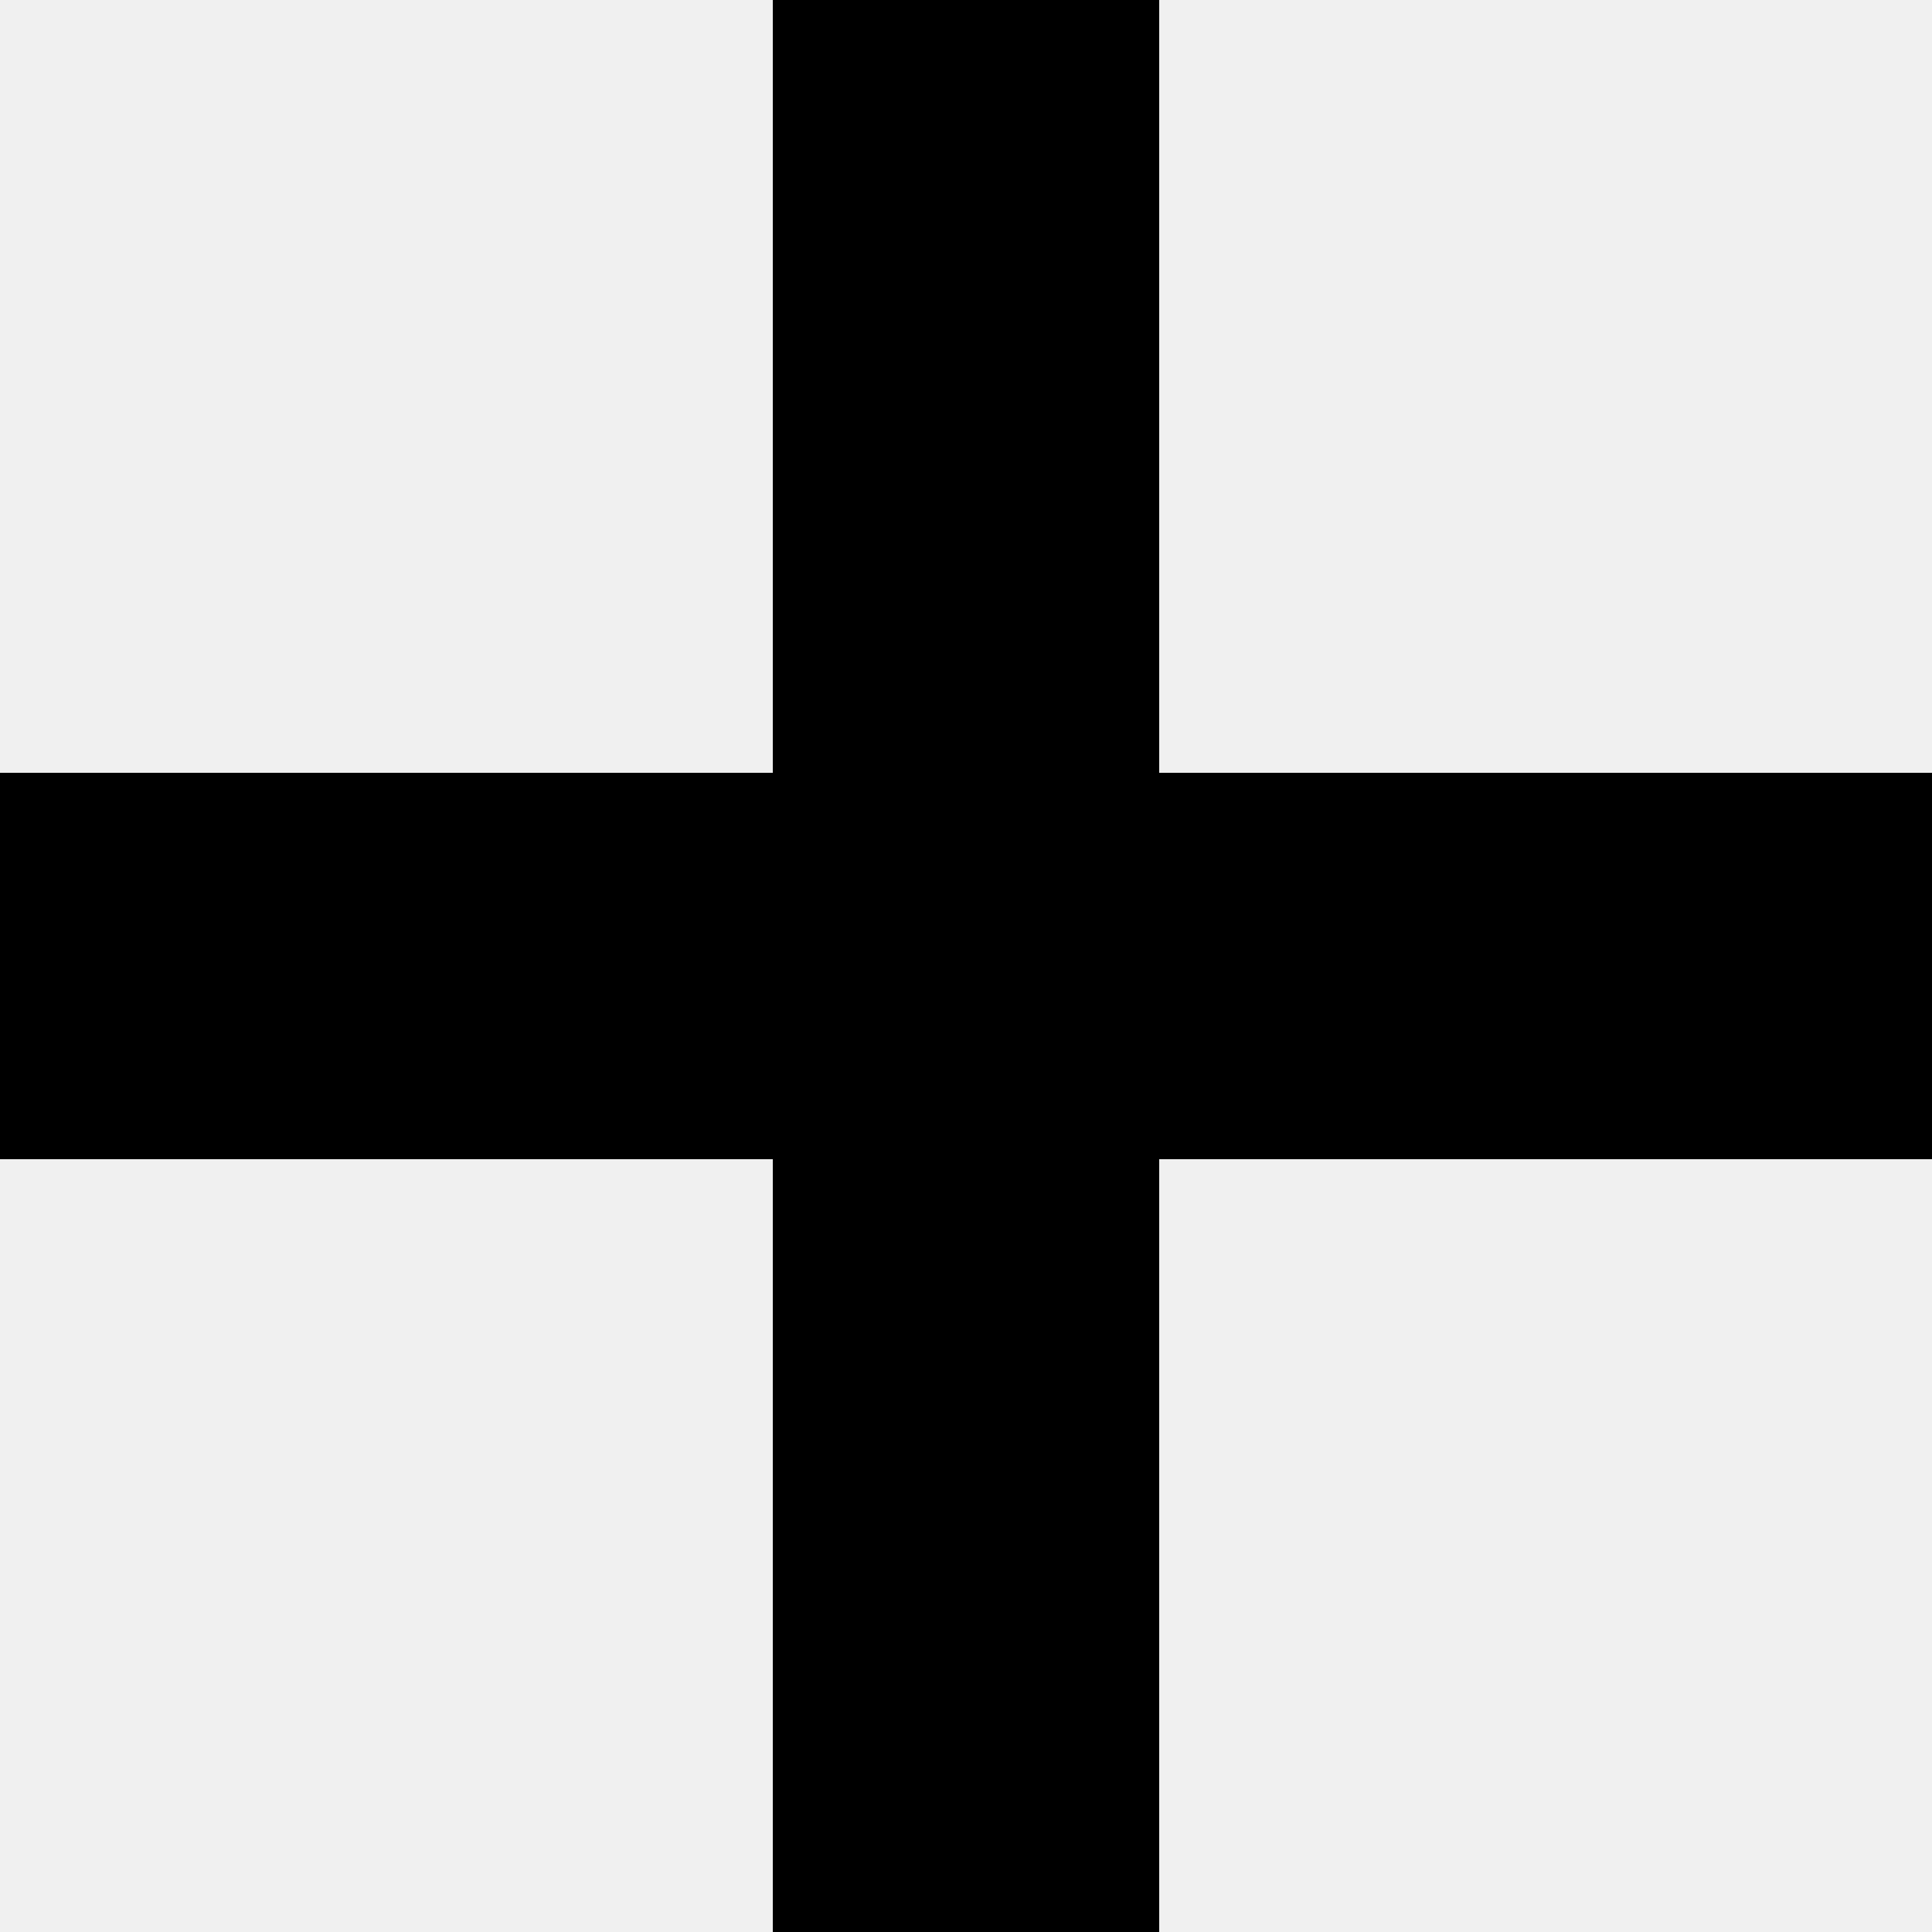
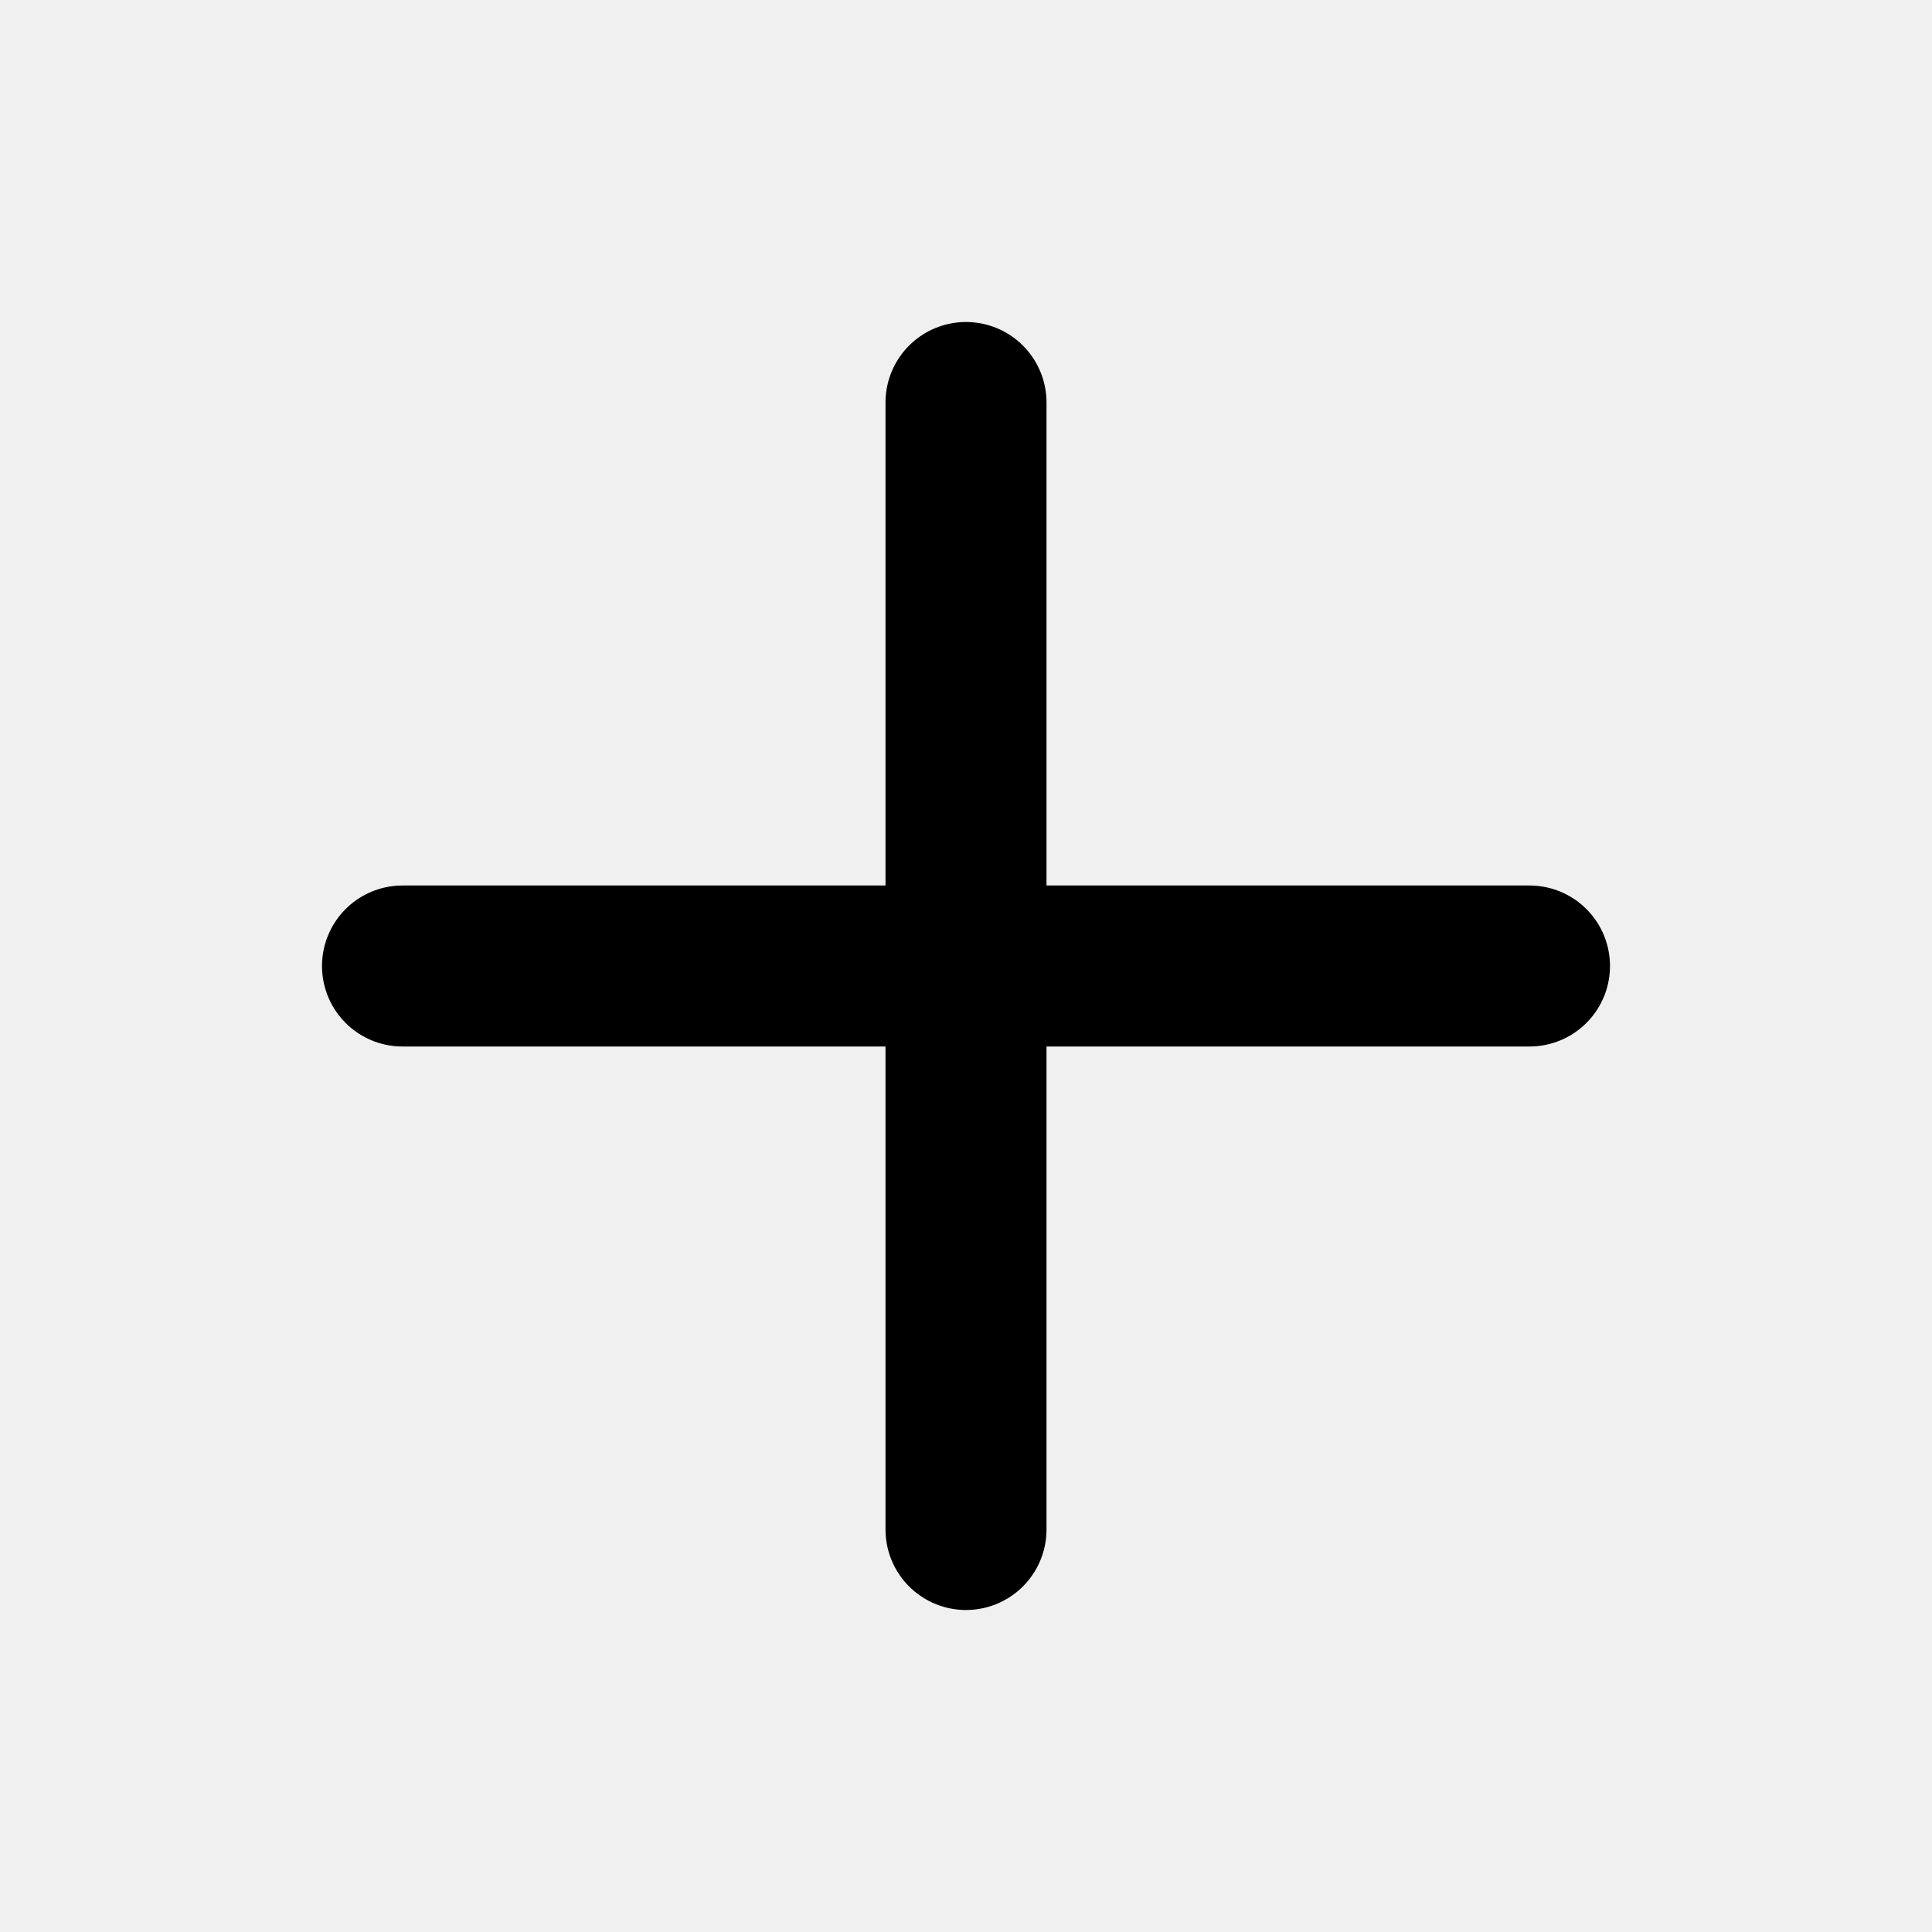
- <svg xmlns="http://www.w3.org/2000/svg" width="8" height="8" viewBox="0 0 8 8" fill="none">
-   <g clip-path="url(#clip0_10960_15952)">
-     <path d="M8 3.2H4.8V0H3.2V3.2H0V4.8H3.2V8H4.8V4.8H8V3.2Z" fill="currentColor" />
-   </g>
-   <defs>
-     <clipPath id="clip0_10960_15952">
-       <rect width="8" height="8" fill="white" />
-     </clipPath>
-   </defs>
+ <svg xmlns="http://www.w3.org/2000/svg" width="24" height="24" viewBox="0 0 24 24" fill="none" stroke="currentColor" stroke-width="2" stroke-linecap="round" stroke-linejoin="round" class="lucide lucide-plus-icon lucide-plus">
+   <path d="M5 12h14" />
+   <path d="M12 5v14" />
</svg>
